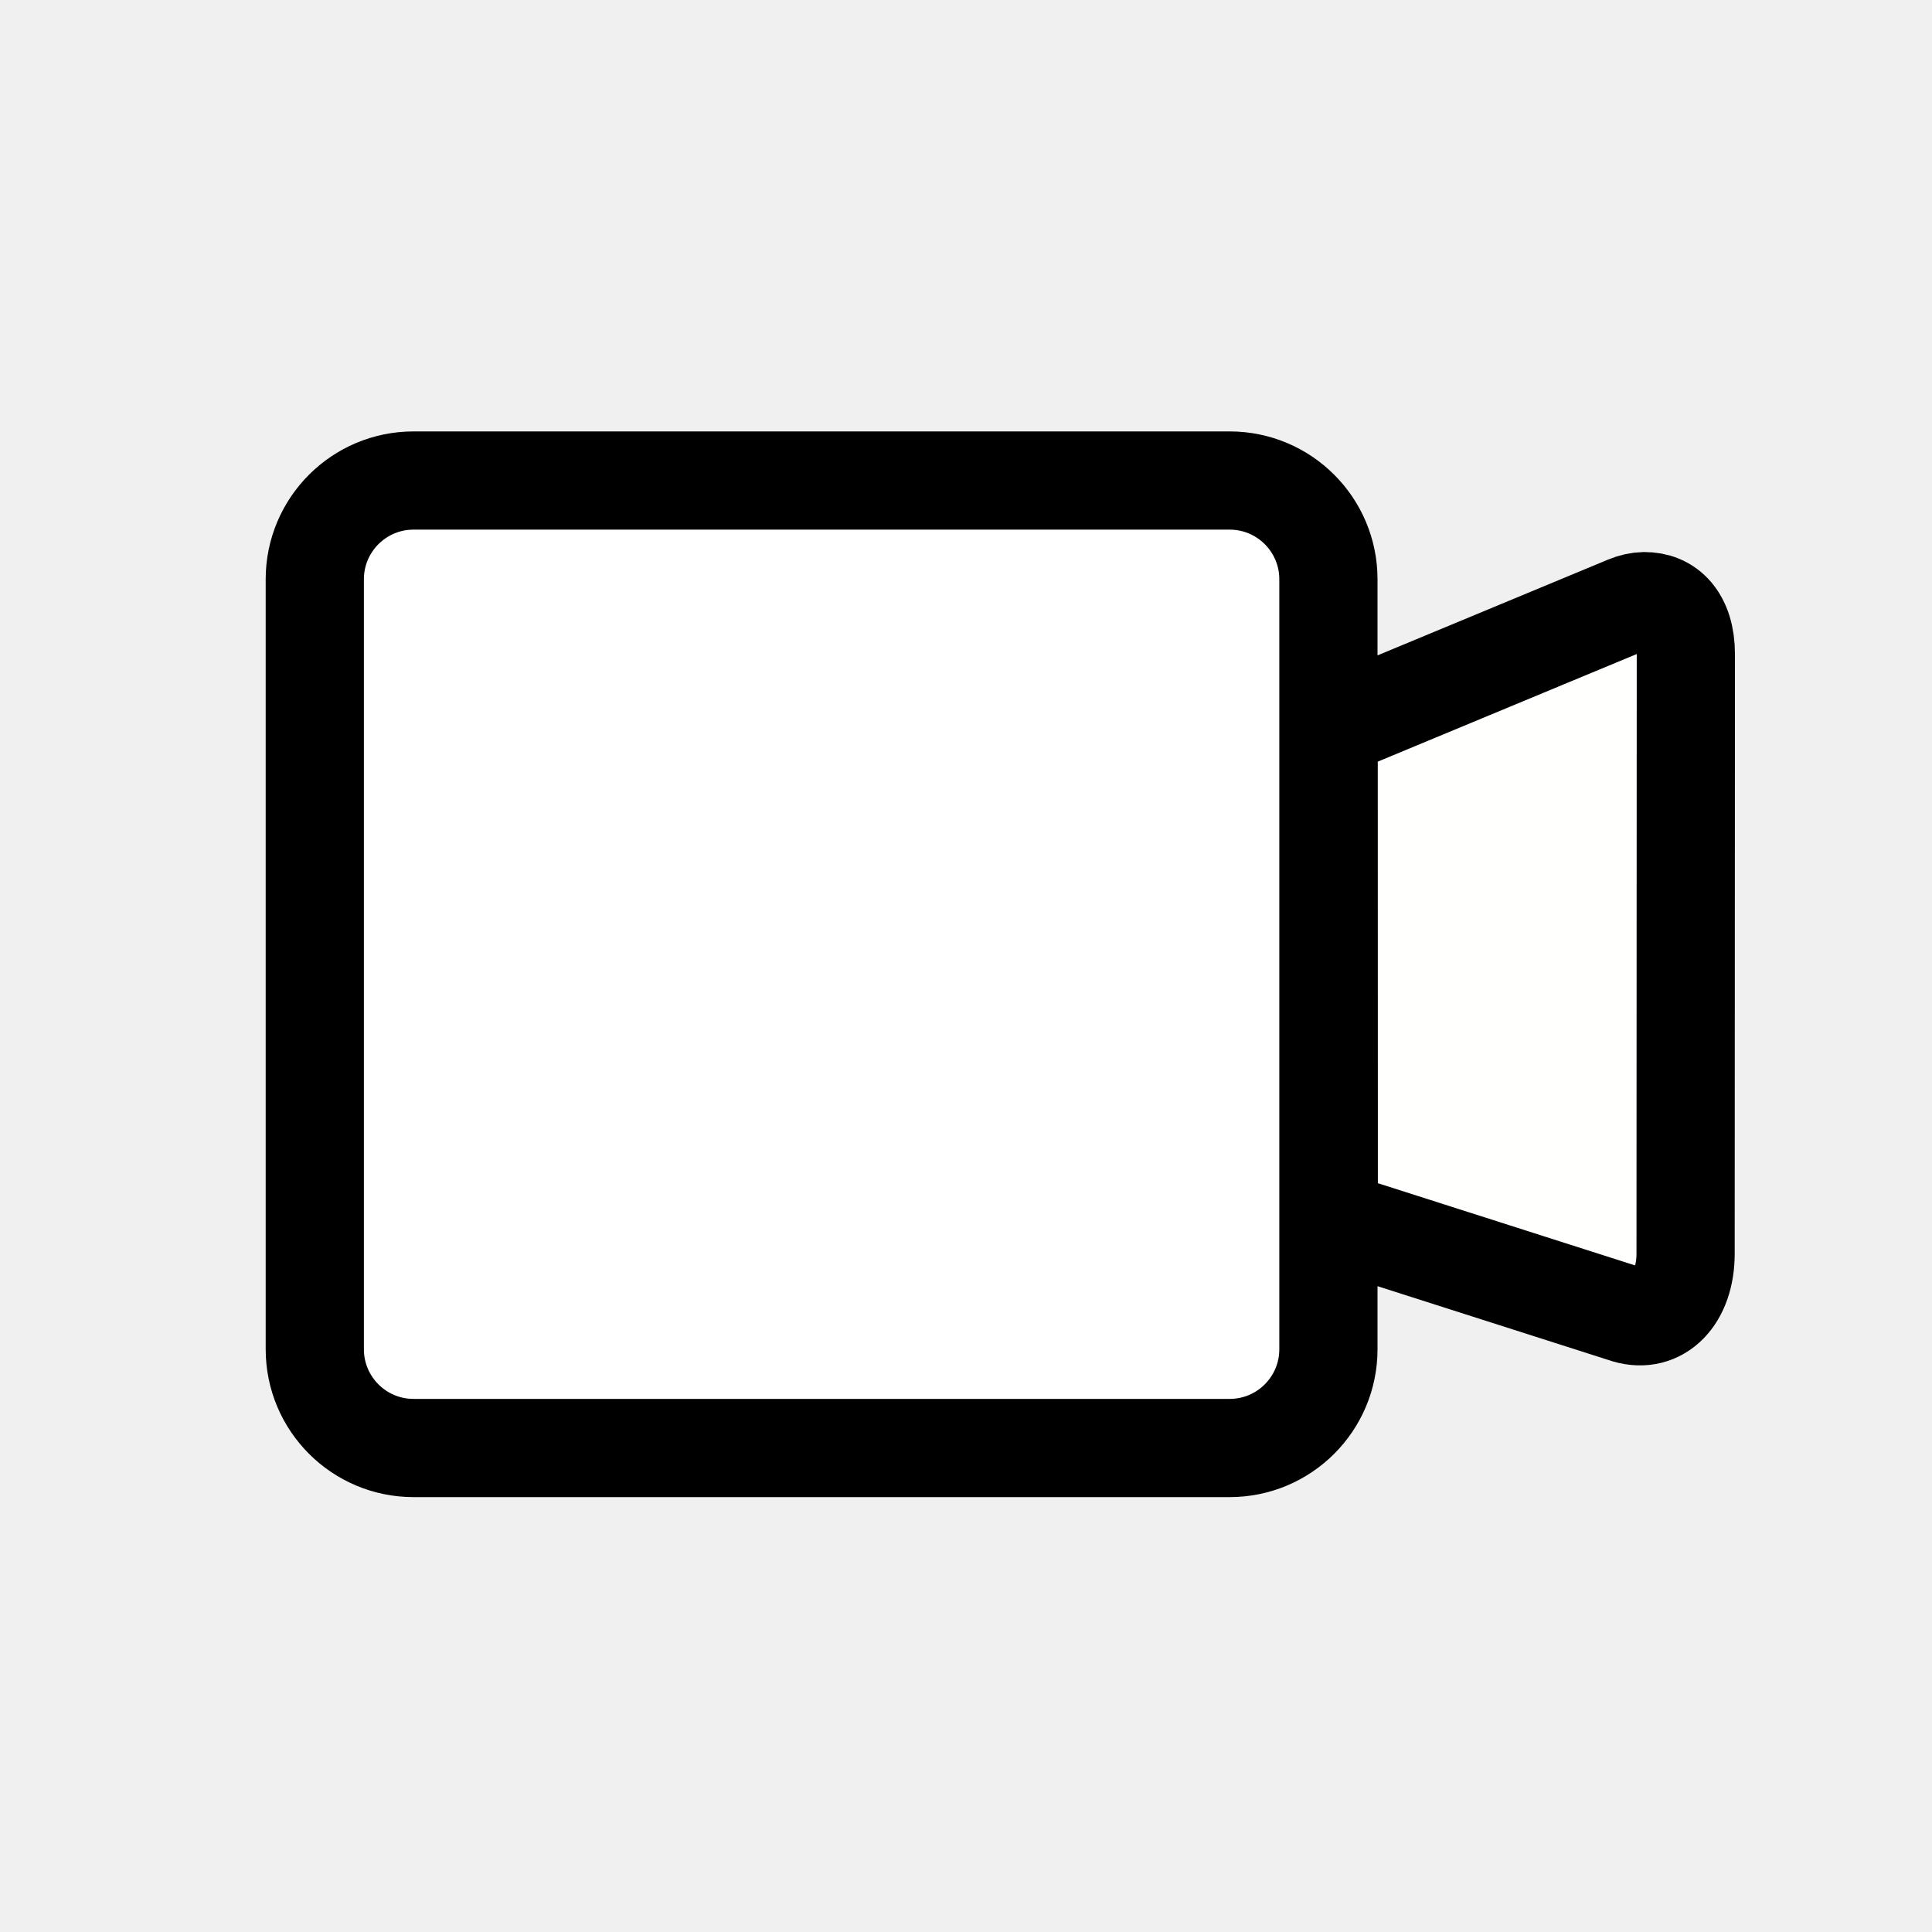
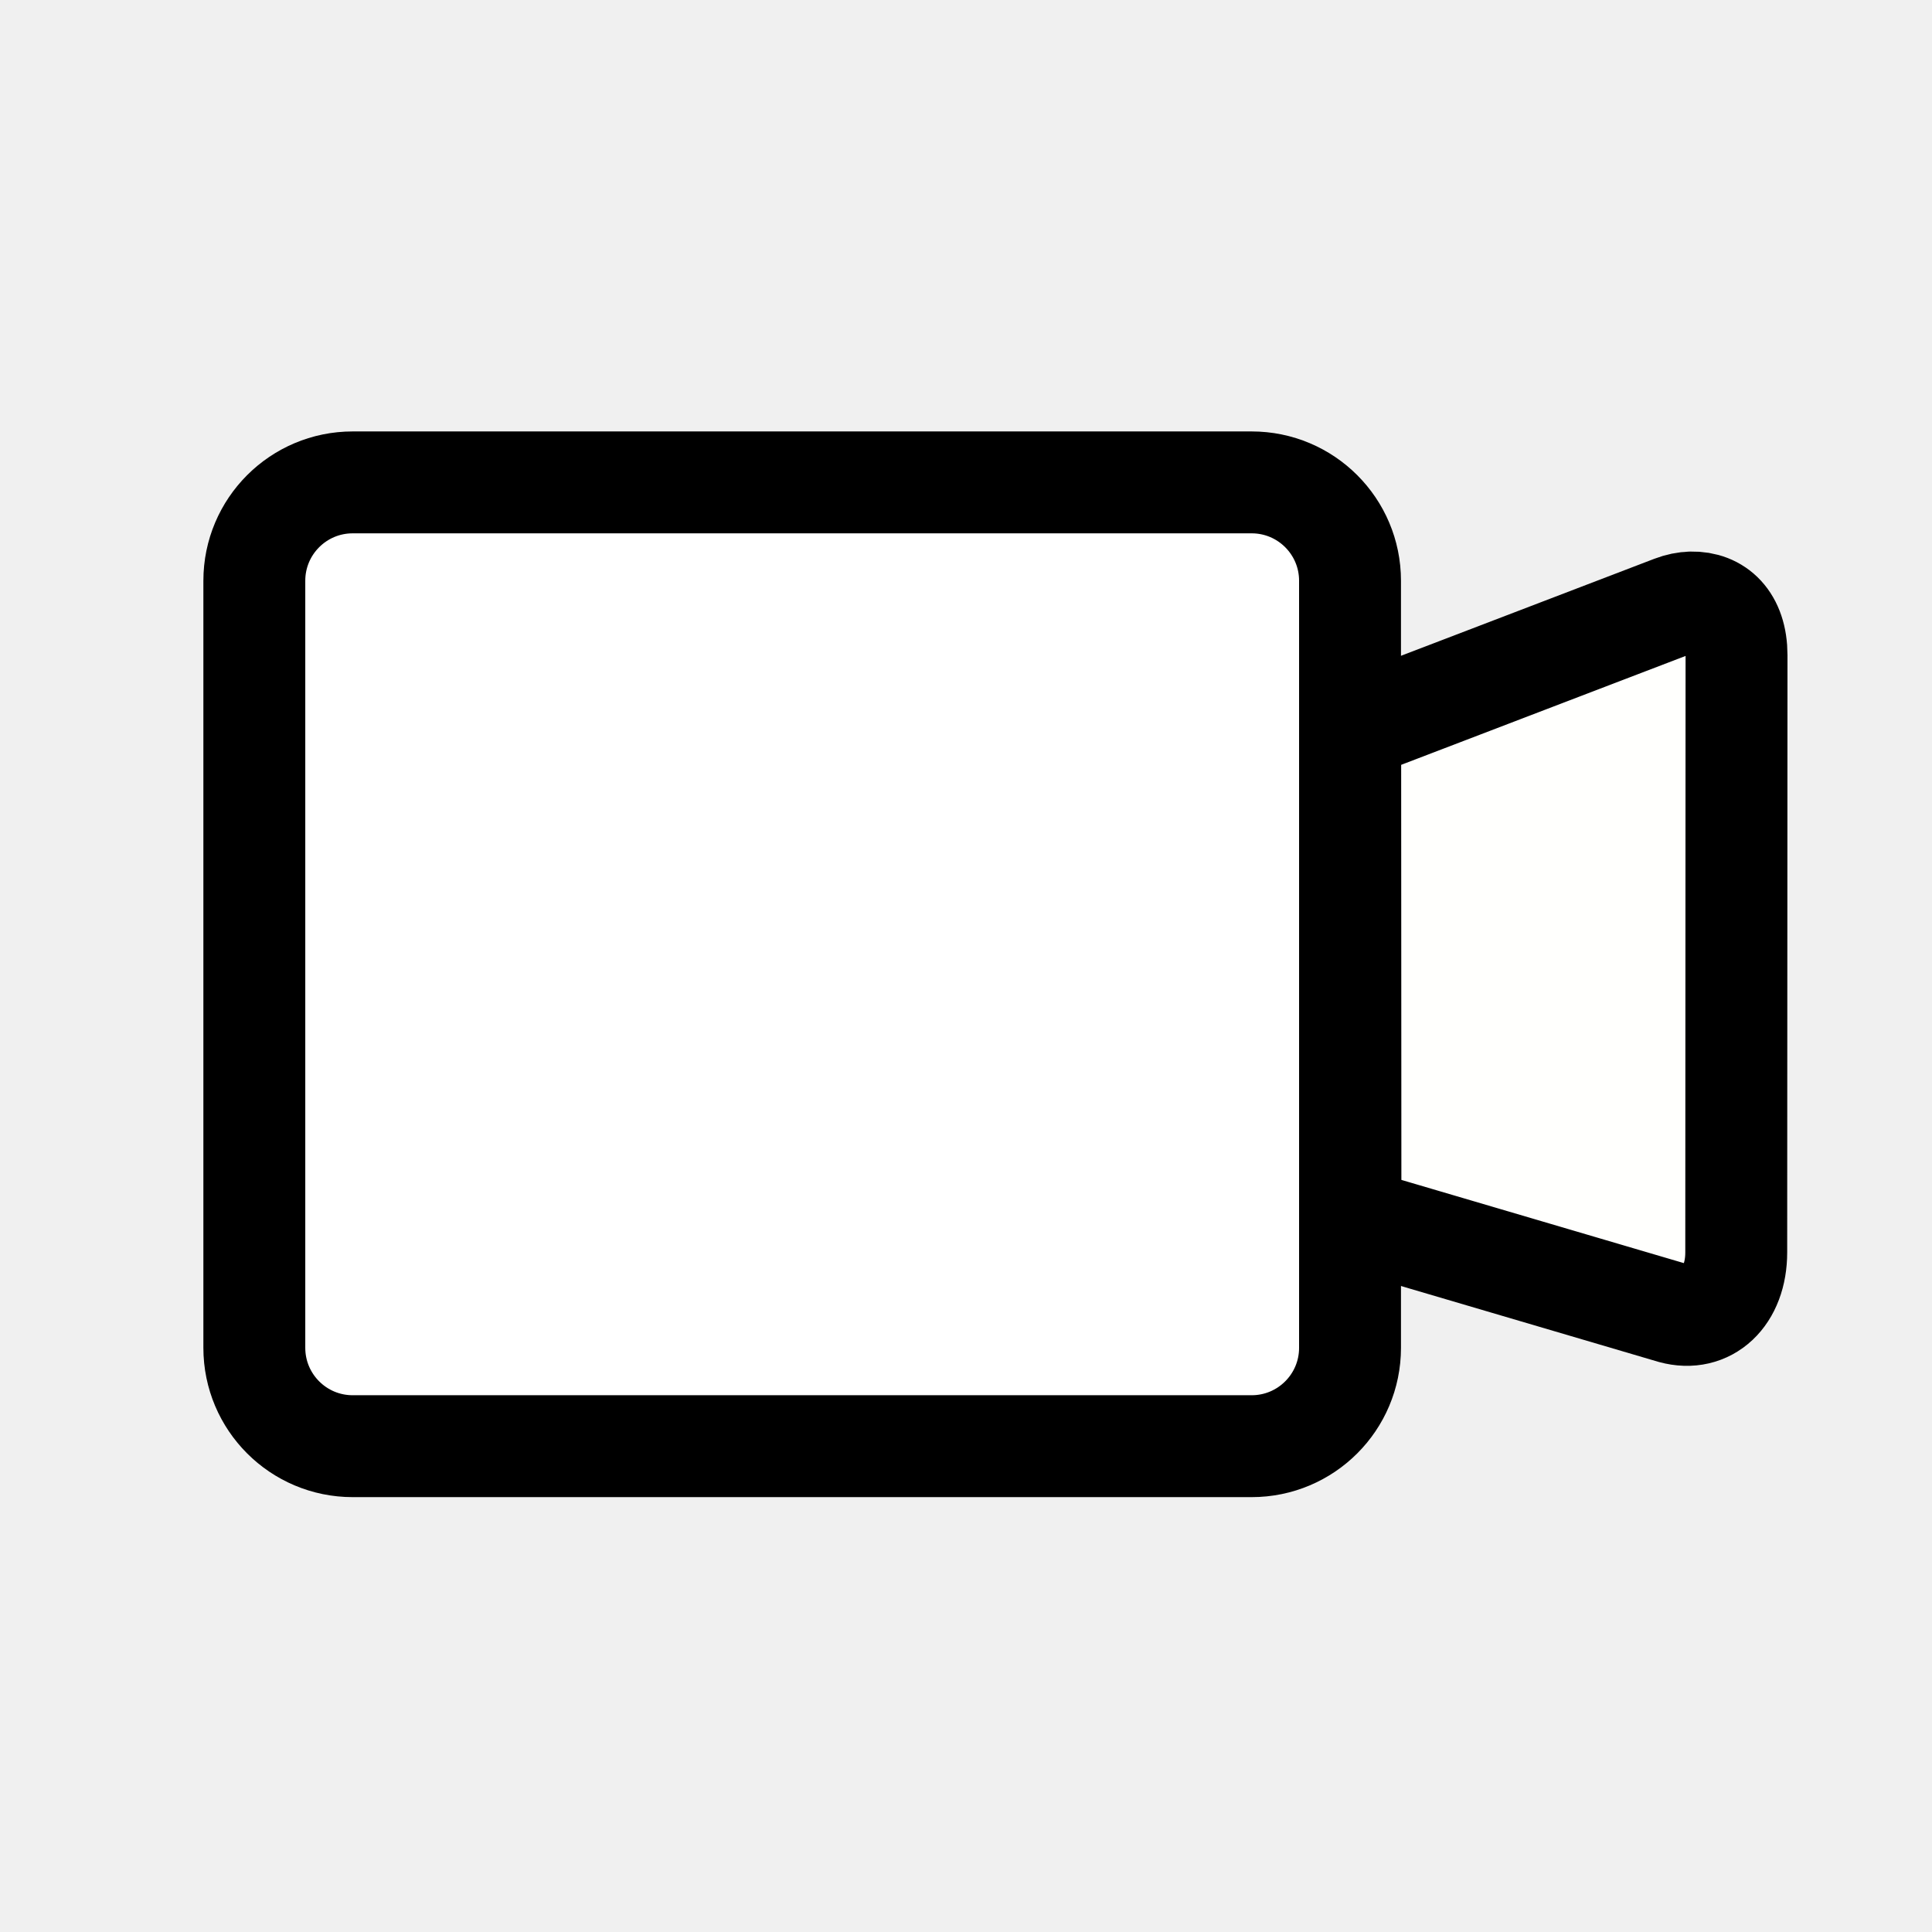
<svg xmlns="http://www.w3.org/2000/svg" width="200" height="200" viewBox="0 0 52.917 52.917" version="1.1" id="svg5">
  <defs id="defs2">
    </defs>
  <g id="layer1" transform="translate(0,-0.1795647)">
-     <path id="rect1250" style="fill:#fffffd;stroke:#000000;stroke-width:2.69;stroke-linejoin:round;stroke-miterlimit:10;stroke-dasharray:none" d="m 45.028,16.645 c -0.151,0.003 -0.31,0.038 -0.475,0.107 l -7.434,3.089 c -0.879,0.365 -0.733,0.055 -0.731,1.266 l 0.005,11.482 c 0.002,1.211 -0.175,0.944 0.724,1.211 l 7.436,2.377 c 0.899,0.267 1.616,-0.452 1.615,-1.663 l 0.007,-16.418 c -2.29e-4,-0.984 -0.496,-1.464 -1.148,-1.45 z" />
-     <rect style="fill:#ffffff;stroke:#000000;stroke-width:2.69;stroke-linejoin:round;stroke-miterlimit:10;stroke-dasharray:none" id="rect5054" width="27.763" height="26.499" x="8.622" y="13.341" ry="2.705" />
+     <path id="rect1250" style="fill:#fffffd;stroke:#000000;stroke-width:2.791;stroke-linejoin:round;stroke-miterlimit:10;stroke-dasharray:none" d="m 46.321,16.683 c -0.163,0.003 -0.335,0.038 -0.513,0.106 l -8.036,3.077 c -0.95,0.364 -0.793,0.055 -0.79,1.261 l 0.006,11.438 c 0.002,1.206 -0.189,0.94 0.783,1.206 l 8.038,2.368 c 0.972,0.266 1.746,-0.45 1.746,-1.657 l 0.008,-16.356 c -2.48e-4,-0.98 -0.536,-1.459 -1.241,-1.444 z" />
+     <rect style="fill:#ffffff;stroke:#000000;stroke-width:2.791;stroke-linejoin:round;stroke-miterlimit:10;stroke-dasharray:none" id="rect5054" width="30.011" height="26.398" x="6.966" y="13.392" ry="2.694" />
  </g>
</svg>
